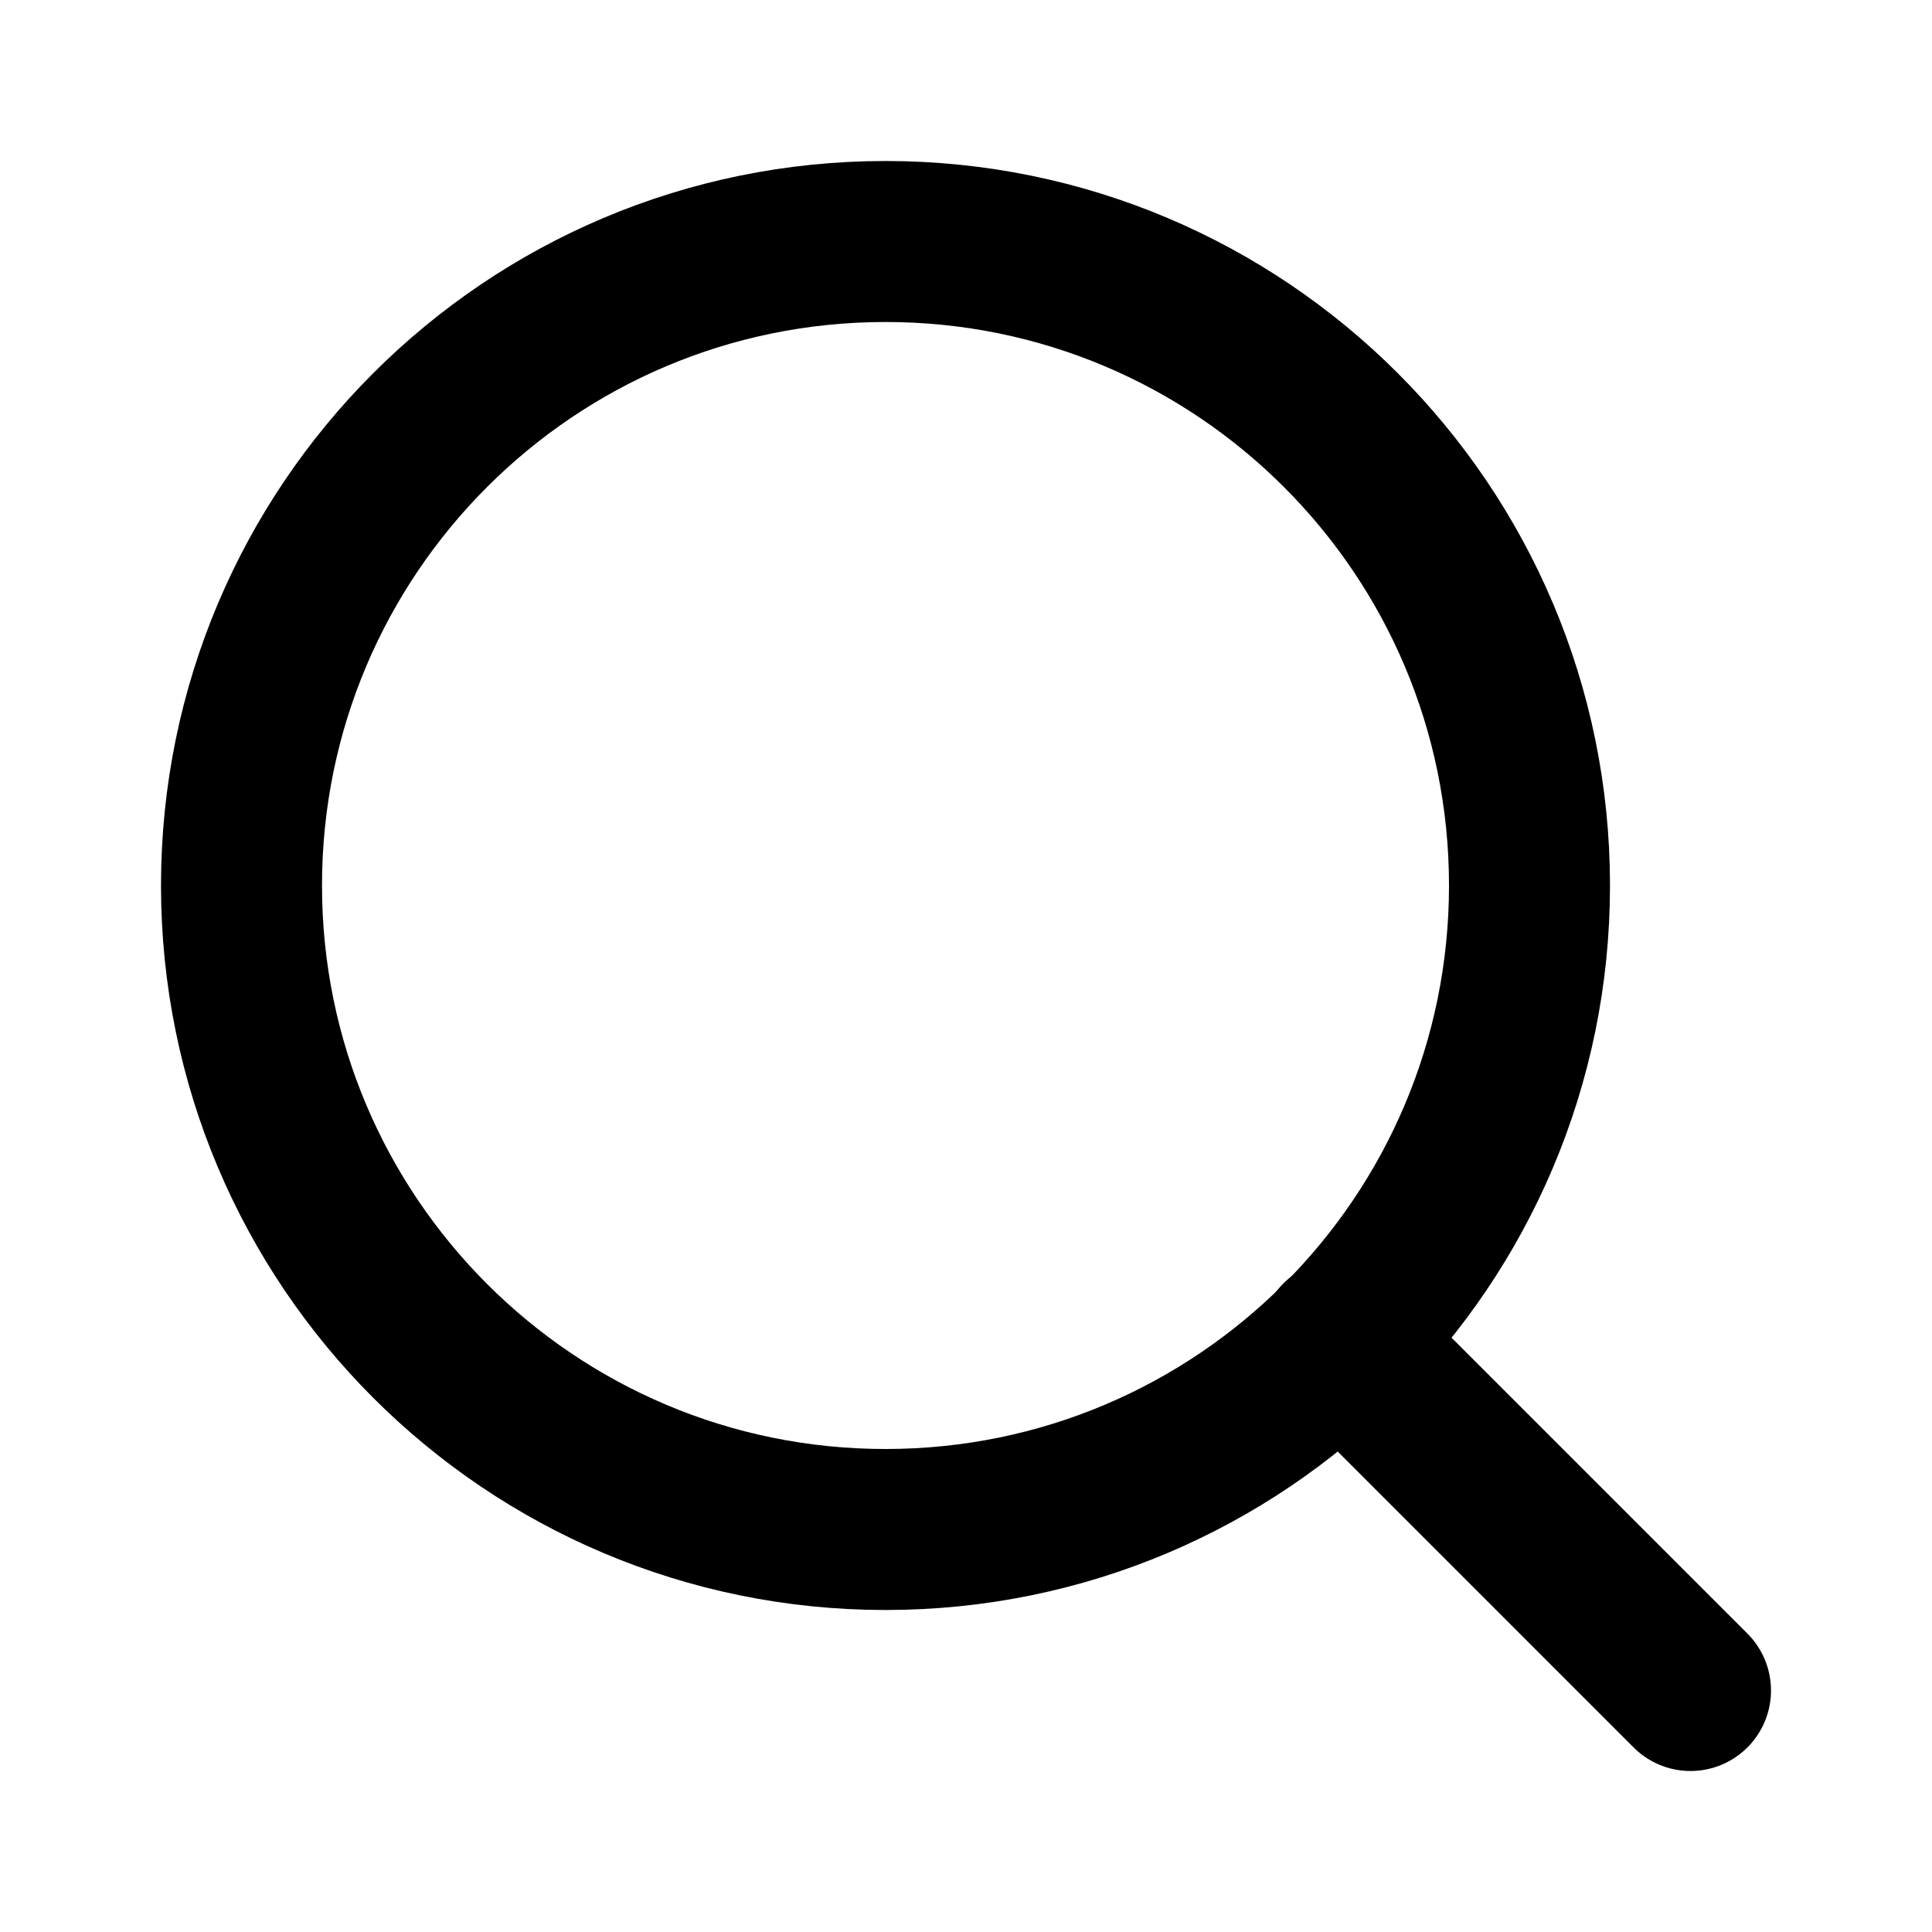
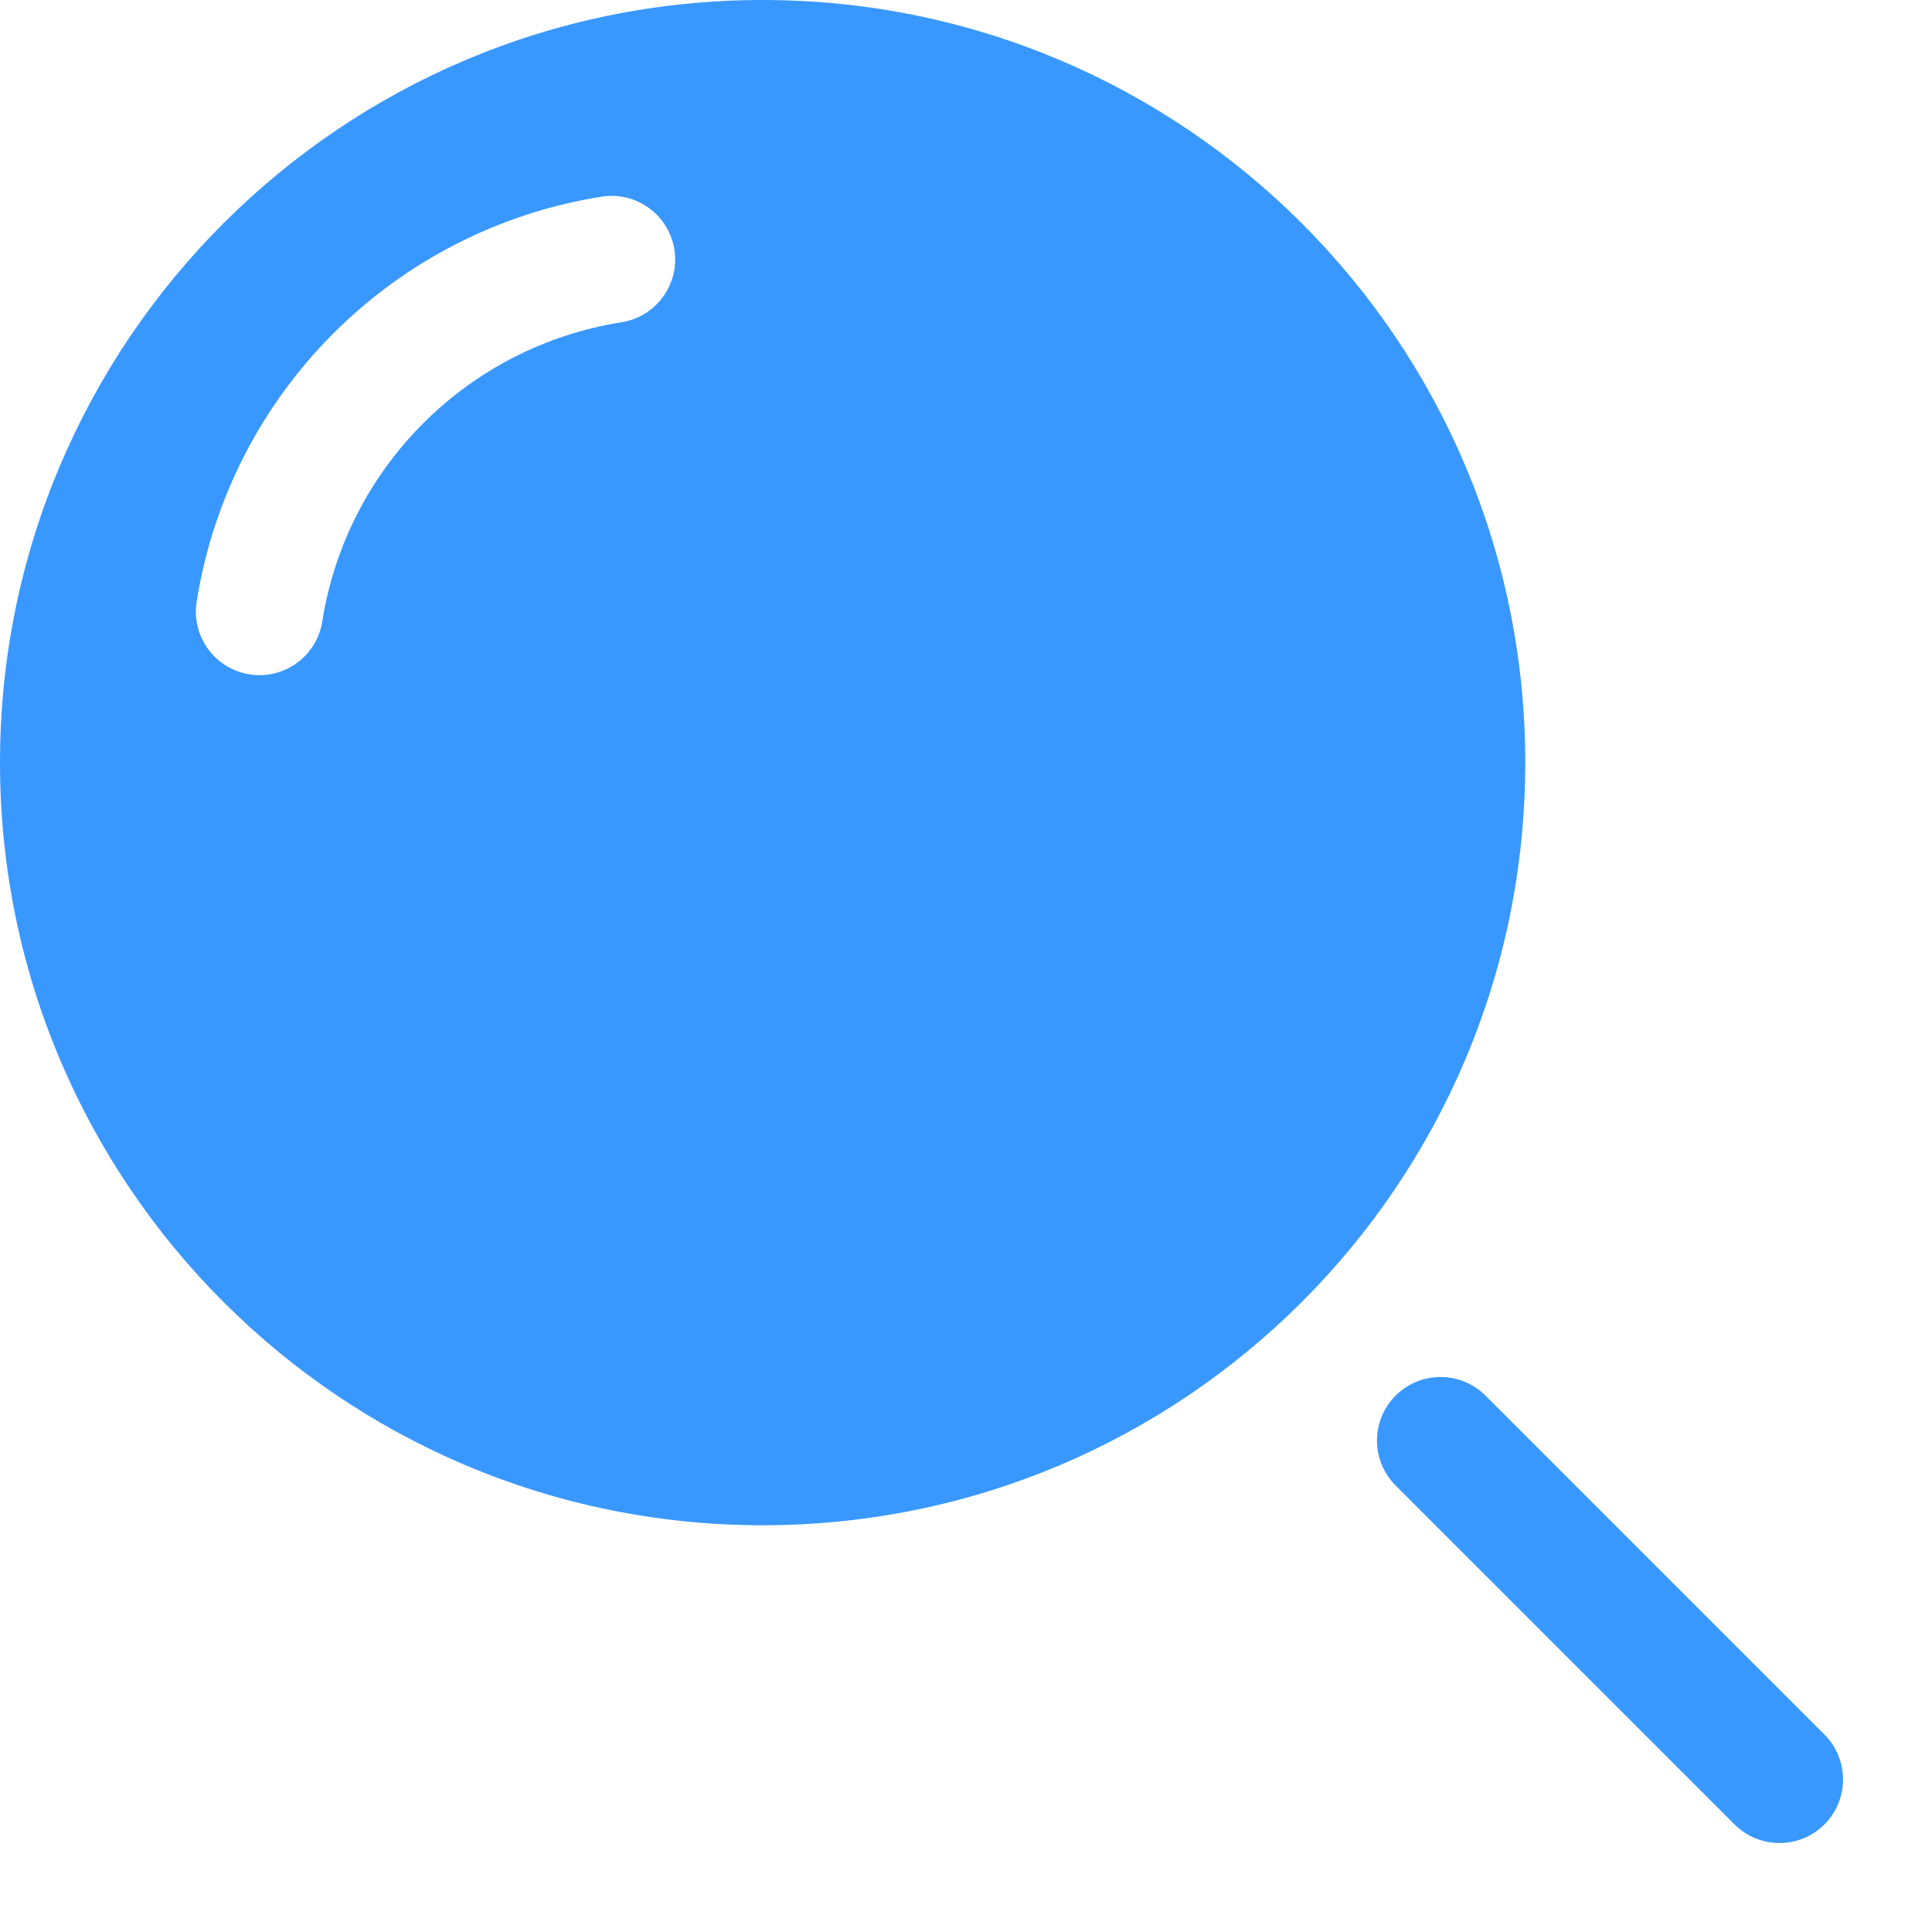
- <svg xmlns="http://www.w3.org/2000/svg" viewBox="0 0 24 24" fill="none" stroke="currentColor" stroke-width="2" stroke-linecap="round" stroke-linejoin="round">
-   <circle cx="11" cy="11" r="8" />
-   <line x1="21" y1="21" x2="16.65" y2="16.65" />
+ <svg xmlns="http://www.w3.org/2000/svg" width="19" height="19" viewBox="0 0 19 19" fill="none">
+   <path fill-rule="evenodd" clip-rule="evenodd" d="M0 7.5C0 3.358 3.358 0 7.5 0C11.642 0 15 3.358 15 7.5C15 11.642 11.642 15 7.5 15C3.358 15 0 11.642 0 7.5ZM6.632 2.454C6.686 2.794 6.454 3.115 6.113 3.169C4.597 3.409 3.409 4.597 3.169 6.113C3.115 6.454 2.794 6.686 2.454 6.632C2.113 6.578 1.88 6.258 1.934 5.917C2.259 3.867 3.867 2.259 5.917 1.934C6.258 1.88 6.578 2.113 6.632 2.454Z" fill="#3998FF" />
+   <path d="M13.725 13.725C13.969 13.481 14.364 13.481 14.609 13.725L17.942 17.058C18.186 17.302 18.186 17.698 17.942 17.942C17.698 18.186 17.302 18.186 17.058 17.942L13.725 14.609C13.481 14.364 13.481 13.969 13.725 13.725Z" fill="#3998FF" />
</svg>
